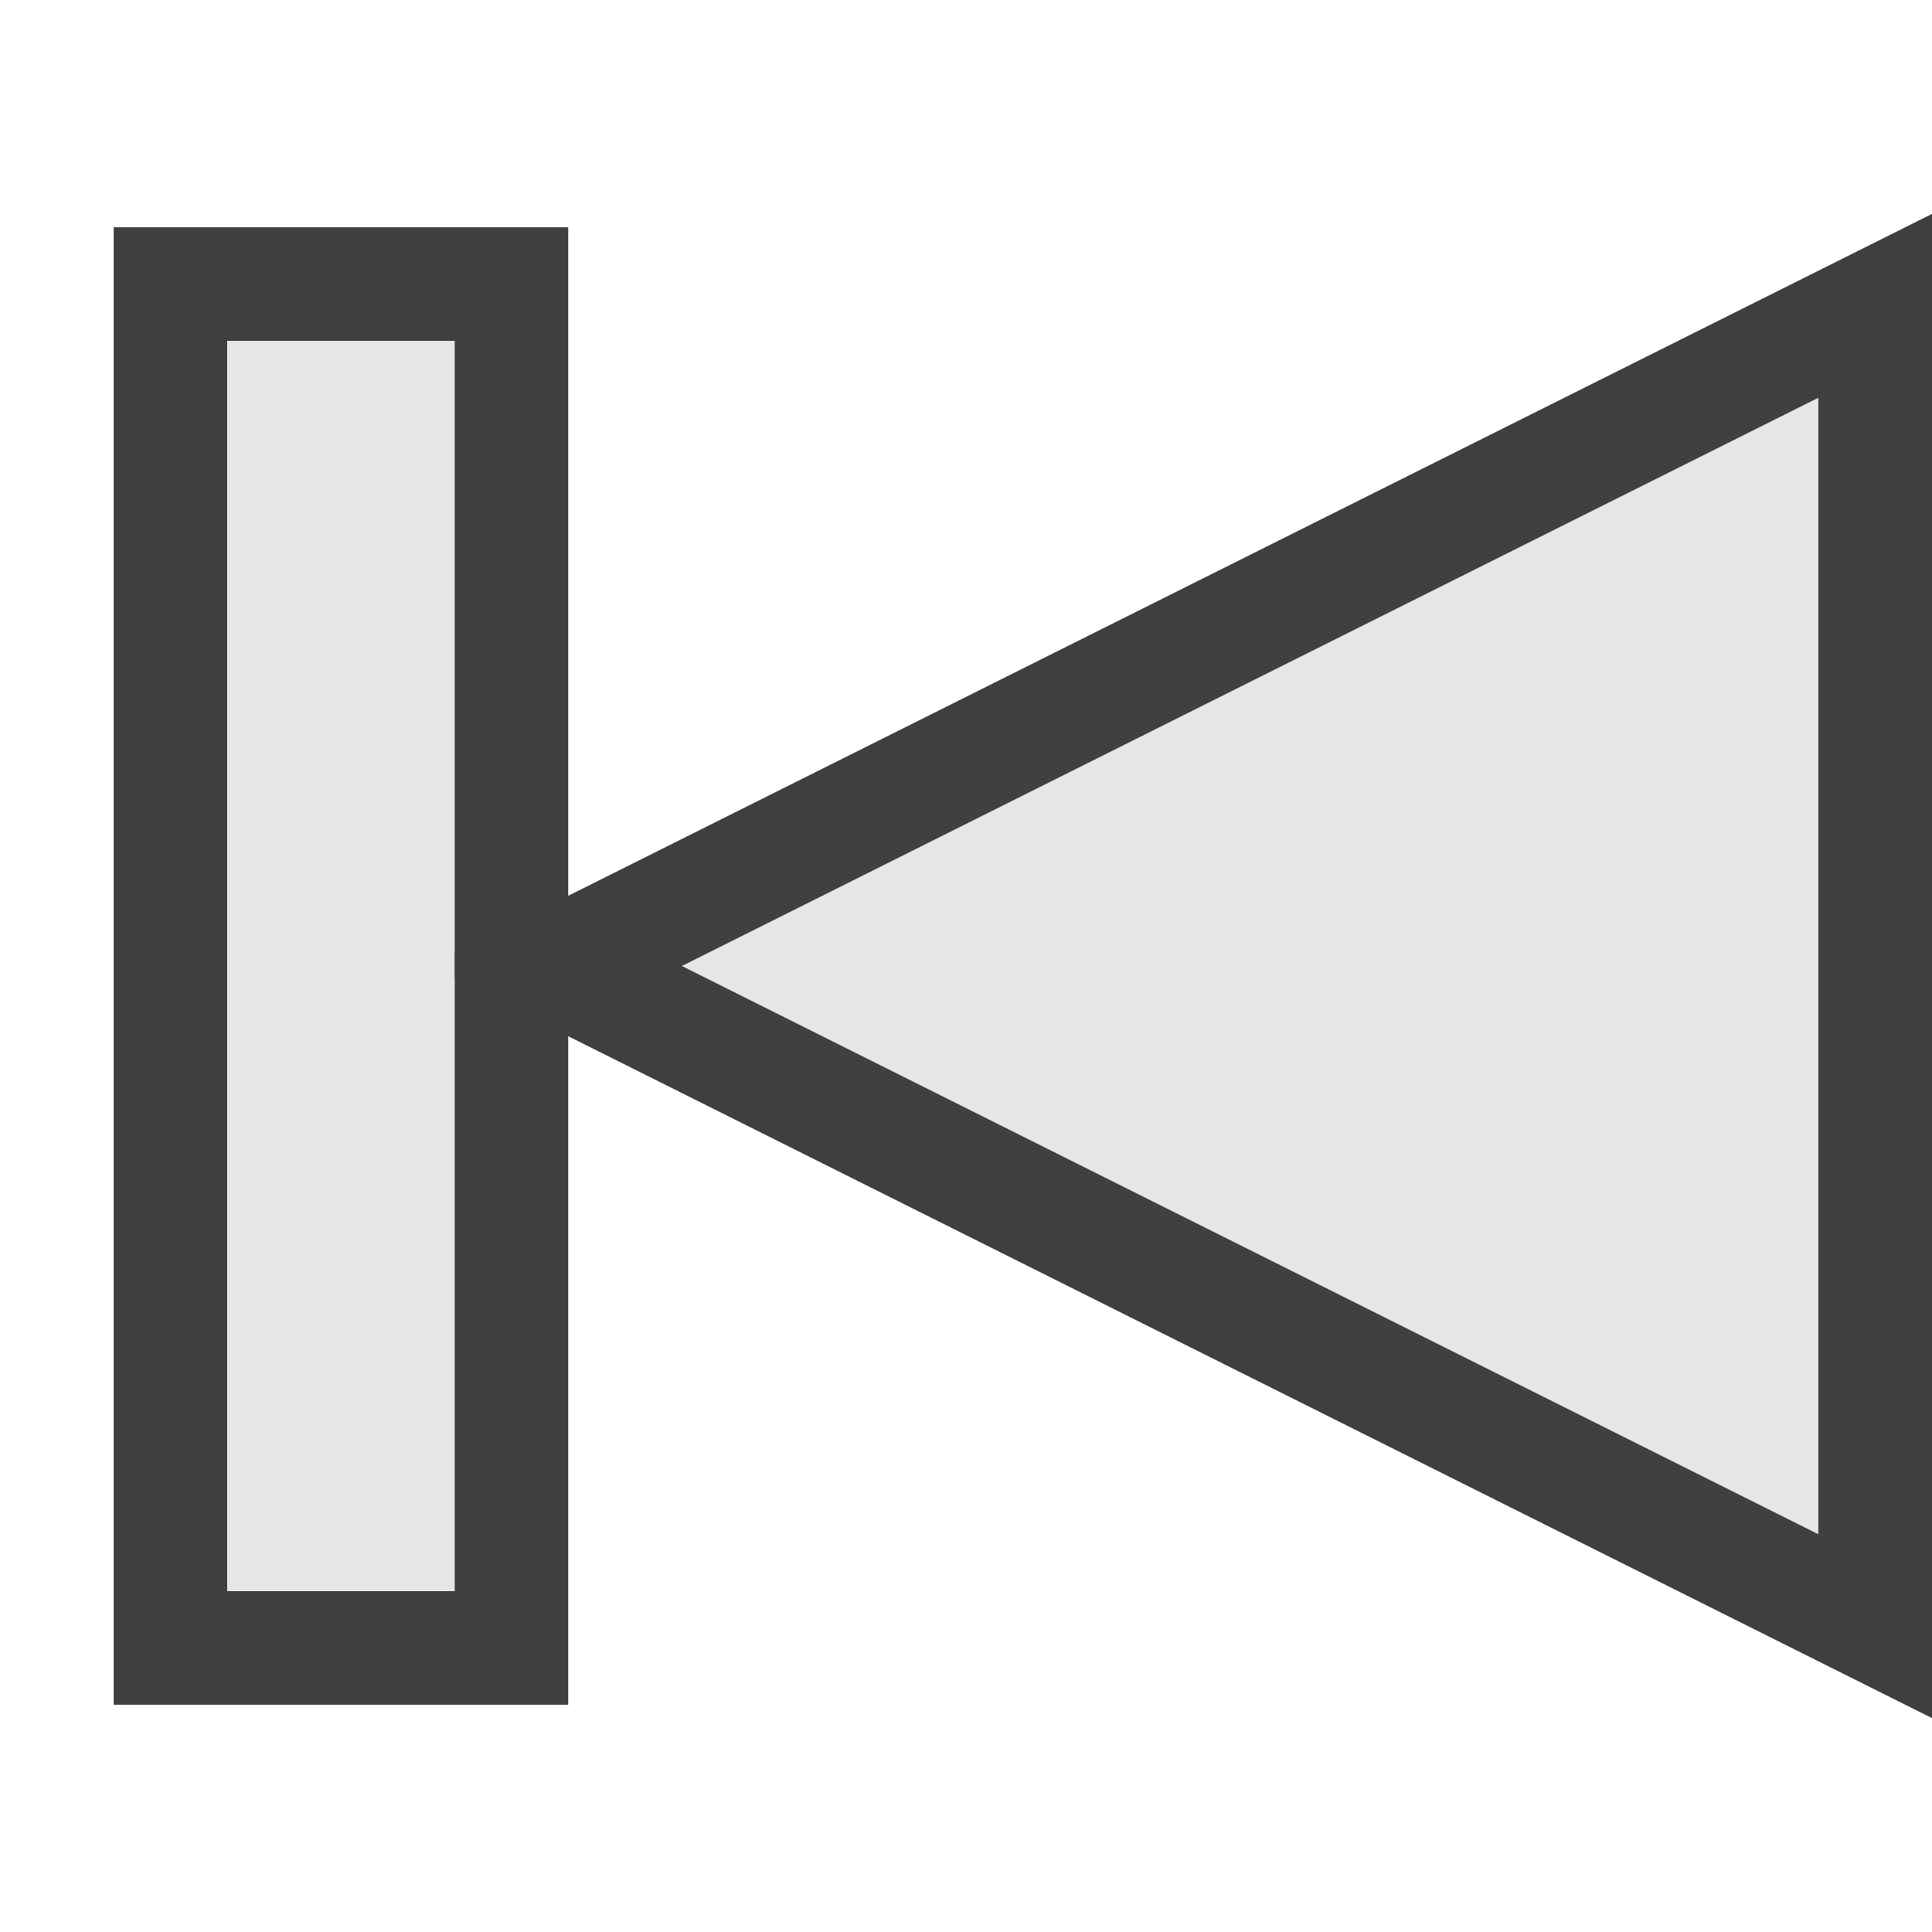
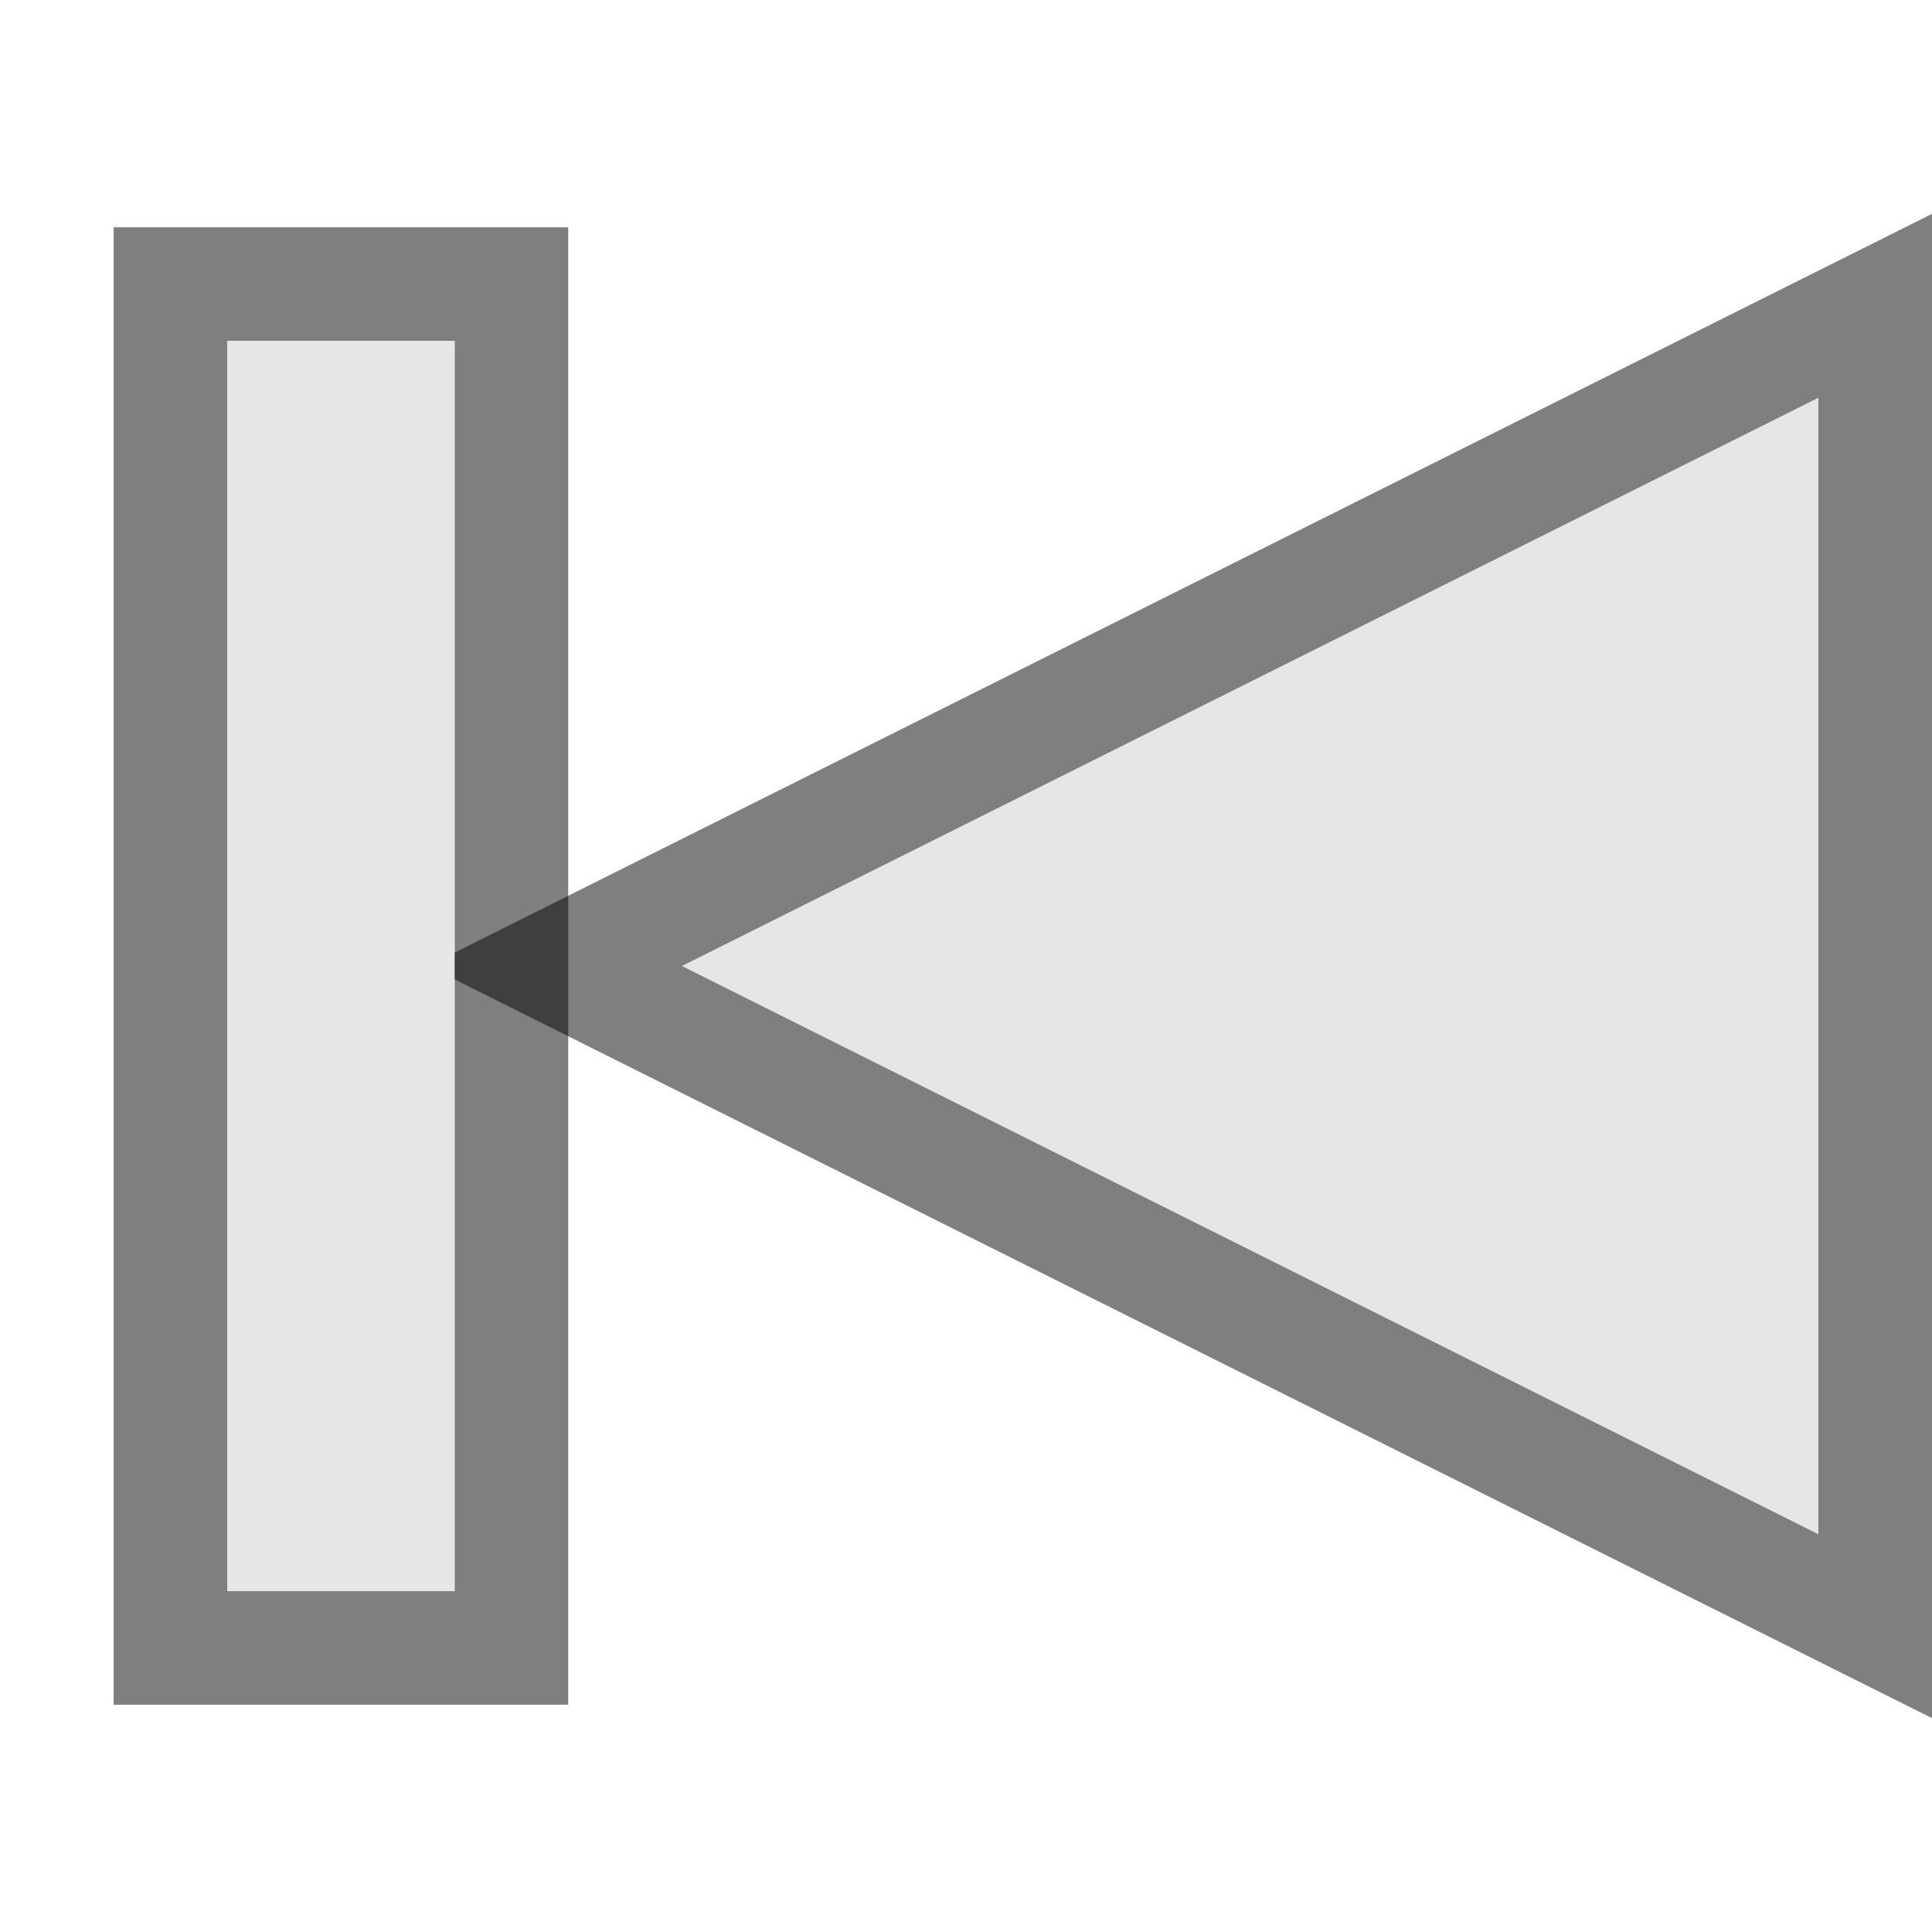
- <svg xmlns="http://www.w3.org/2000/svg" version="1.1" id="svg2" x="0px" y="0px" viewBox="0 0 17 17" style="enable-background:new 0 0 17 17;" xml:space="preserve">
-   <style type="text/css">
- 	.st0{fill:none;stroke:#404040;stroke-width:2;stroke-miterlimit:3;}
- 	.st1{fill:#E6E6E6;}
- 	.st2{fill:#404040;}
- </style>
-   <path id="path7" class="st0" d="M6,8.5l10-5v10L6,8.5z" />
-   <path id="path9" class="st1" d="M6,8.5l10-5v10L6,8.5z" />
-   <g id="g11">
-     <path id="path13" class="st2" d="M1,15h4V2H1V15z M4,3v11H2V3H4z" />
-     <rect id="rect15" x="2" y="3" class="st1" width="2" height="11" />
+ <svg xmlns="http://www.w3.org/2000/svg" width="100%" height="100%" viewBox="0 0 17 17" version="1.1" xml:space="preserve" style="fill-rule:evenodd;clip-rule:evenodd;stroke-miterlimit:3;">
+   <g>
+     <path id="path7" d="M6,8.5l10,-5l0,10l-10,-5Z" style="fill:#e6e6e6;fill-rule:nonzero;stroke:#000;stroke-opacity:0.502;stroke-width:2px;" />
+     <path id="path9" d="M6,8.5l10,-5l0,10l-10,-5Z" style="fill:#e6e6e6;fill-rule:nonzero;" />
+     <path id="path13" d="M1,15l4,0l0,-13l-4,0l0,13Zm3,-12l0,11l-2,0l0,-11l2,0Z" style="fill-opacity:0.502;fill-rule:nonzero;" />
+     <rect id="rect15" x="2" y="3" width="2" height="11" style="fill:#e6e6e6;" />
  </g>
</svg>
